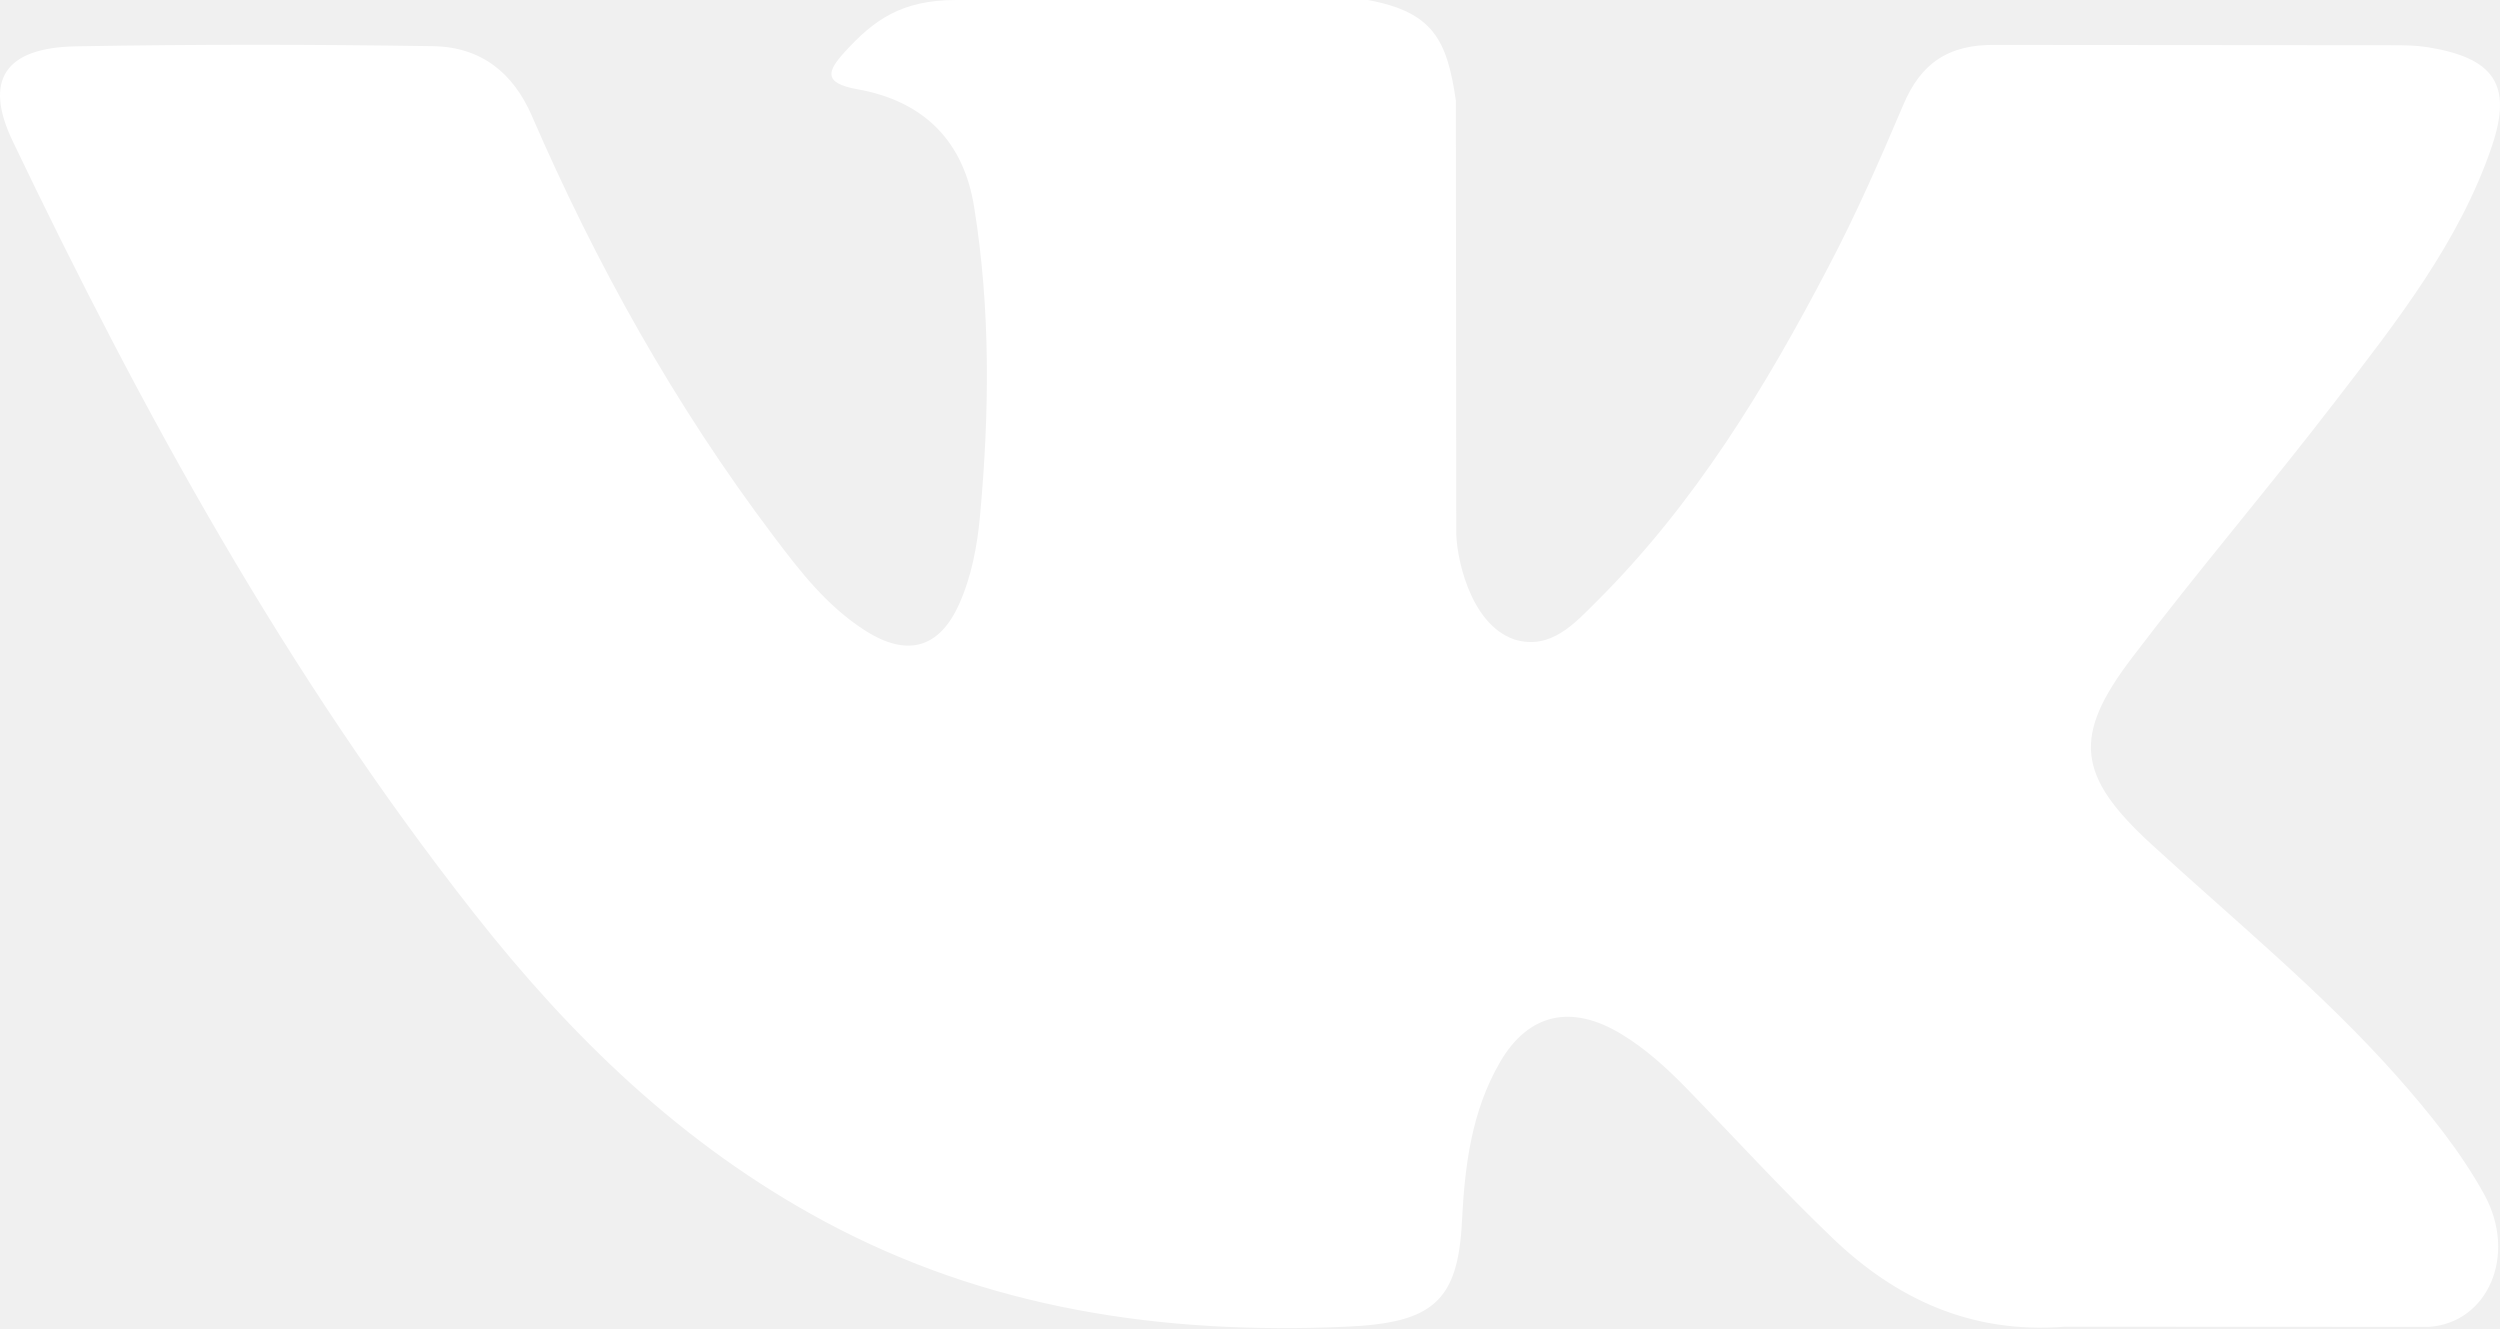
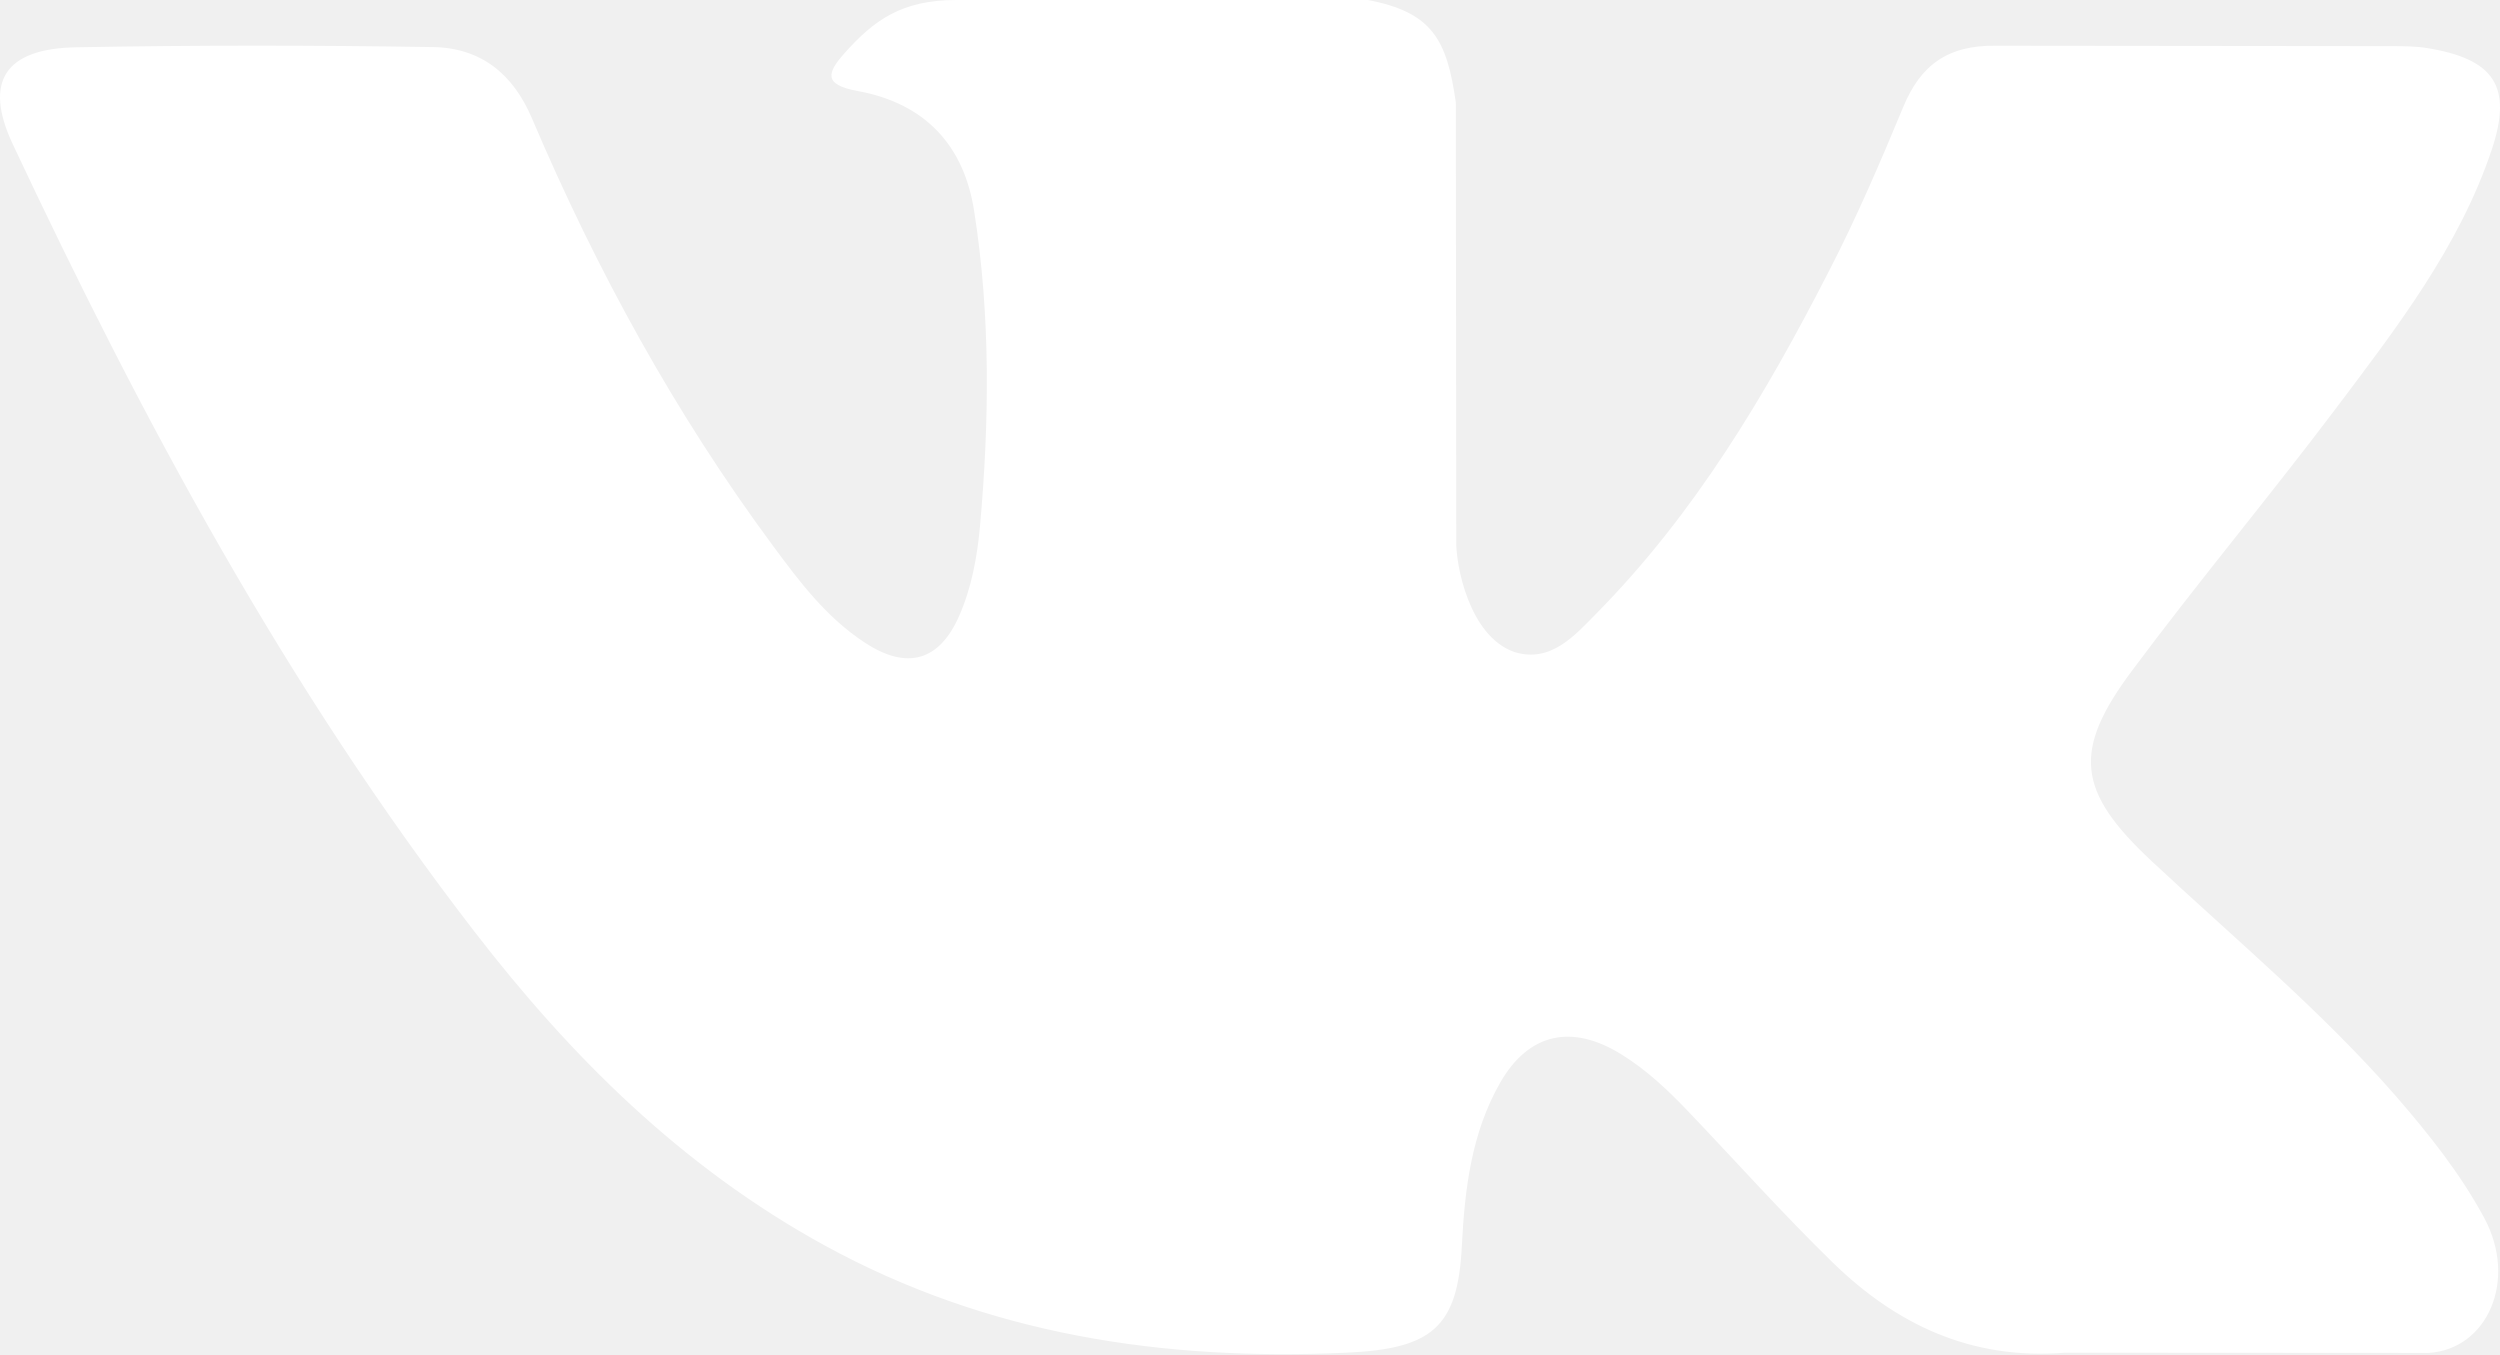
- <svg xmlns="http://www.w3.org/2000/svg" width="32" height="17" viewBox="0 0 32 17" fill="none">
-   <path fill-rule="evenodd" clip-rule="evenodd" d="M27.541 10.809C28.602 11.782 29.722 12.698 30.674 13.769C31.095 14.245 31.493 14.736 31.798 15.288C32.229 16.073 31.838 16.937 31.088 16.984L26.427 16.982C25.224 17.076 24.265 16.621 23.459 15.85C22.813 15.232 22.215 14.576 21.595 13.938C21.34 13.677 21.074 13.431 20.756 13.238C20.119 12.85 19.567 12.968 19.203 13.591C18.833 14.225 18.749 14.927 18.713 15.633C18.663 16.664 18.331 16.935 17.228 16.982C14.872 17.086 12.635 16.752 10.557 15.636C8.726 14.652 7.305 13.263 6.069 11.691C3.662 8.629 1.818 5.264 0.162 1.806C-0.211 1.026 0.061 0.608 0.977 0.593C2.498 0.566 4.019 0.568 5.541 0.591C6.159 0.6 6.569 0.933 6.807 1.481C7.63 3.38 8.637 5.187 9.901 6.862C10.237 7.308 10.58 7.754 11.069 8.068C11.61 8.415 12.021 8.3 12.276 7.735C12.437 7.376 12.508 6.99 12.544 6.606C12.665 5.285 12.681 3.967 12.469 2.65C12.339 1.829 11.847 1.297 10.973 1.142C10.528 1.062 10.594 0.907 10.81 0.668C11.185 0.256 11.537 0 12.239 0H17.508C18.338 0.154 18.522 0.503 18.635 1.287L18.64 6.781C18.631 7.084 18.801 7.984 19.383 8.185C19.849 8.328 20.156 7.978 20.435 7.701C21.697 6.444 22.597 4.959 23.401 3.421C23.758 2.744 24.065 2.042 24.363 1.34C24.583 0.82 24.929 0.563 25.554 0.575L30.625 0.579C30.775 0.579 30.927 0.581 31.073 0.604C31.927 0.741 32.161 1.086 31.897 1.869C31.482 3.098 30.672 4.122 29.881 5.151C29.036 6.25 28.131 7.31 27.293 8.415C26.522 9.424 26.584 9.933 27.541 10.809Z" fill="white" />
+ <svg xmlns="http://www.w3.org/2000/svg" width="24" height="13" viewBox="0 0 24 13" fill="none">
+   <path fill-rule="evenodd" clip-rule="evenodd" d="M20.655 8.266C21.451 9.01 22.292 9.71 23.006 10.529C23.321 10.893 23.62 11.268 23.848 11.691C24.172 12.291 23.879 12.952 23.316 12.988L19.82 12.986C18.918 13.058 18.199 12.71 17.594 12.12C17.11 11.648 16.662 11.146 16.196 10.658C16.005 10.459 15.806 10.271 15.567 10.123C15.09 9.826 14.675 9.917 14.402 10.393C14.125 10.878 14.062 11.415 14.034 11.955C13.997 12.743 13.748 12.95 12.921 12.986C11.154 13.066 9.476 12.81 7.918 11.957C6.544 11.204 5.479 10.142 4.552 8.94C2.746 6.598 1.364 4.026 0.121 1.381C-0.158 0.785 0.046 0.465 0.733 0.454C1.874 0.433 3.014 0.434 4.156 0.452C4.62 0.459 4.926 0.713 5.105 1.132C5.723 2.585 6.478 3.967 7.426 5.247C7.678 5.588 7.935 5.929 8.302 6.169C8.707 6.435 9.016 6.347 9.207 5.915C9.328 5.641 9.381 5.345 9.408 5.052C9.498 4.042 9.51 3.033 9.352 2.027C9.255 1.399 8.885 0.992 8.23 0.873C7.896 0.812 7.946 0.693 8.107 0.511C8.388 0.196 8.653 0 9.18 0H13.131C13.753 0.118 13.891 0.385 13.976 0.984L13.98 5.185C13.973 5.417 14.101 6.106 14.537 6.259C14.887 6.368 15.117 6.101 15.326 5.889C16.273 4.928 16.948 3.792 17.551 2.616C17.819 2.099 18.049 1.562 18.272 1.025C18.437 0.627 18.697 0.431 19.165 0.439L22.968 0.443C23.081 0.443 23.195 0.444 23.304 0.462C23.945 0.567 24.121 0.831 23.923 1.43C23.611 2.369 23.004 3.152 22.411 3.939C21.777 4.779 21.099 5.59 20.47 6.435C19.892 7.207 19.938 7.596 20.655 8.266Z" fill="white" />
</svg>
